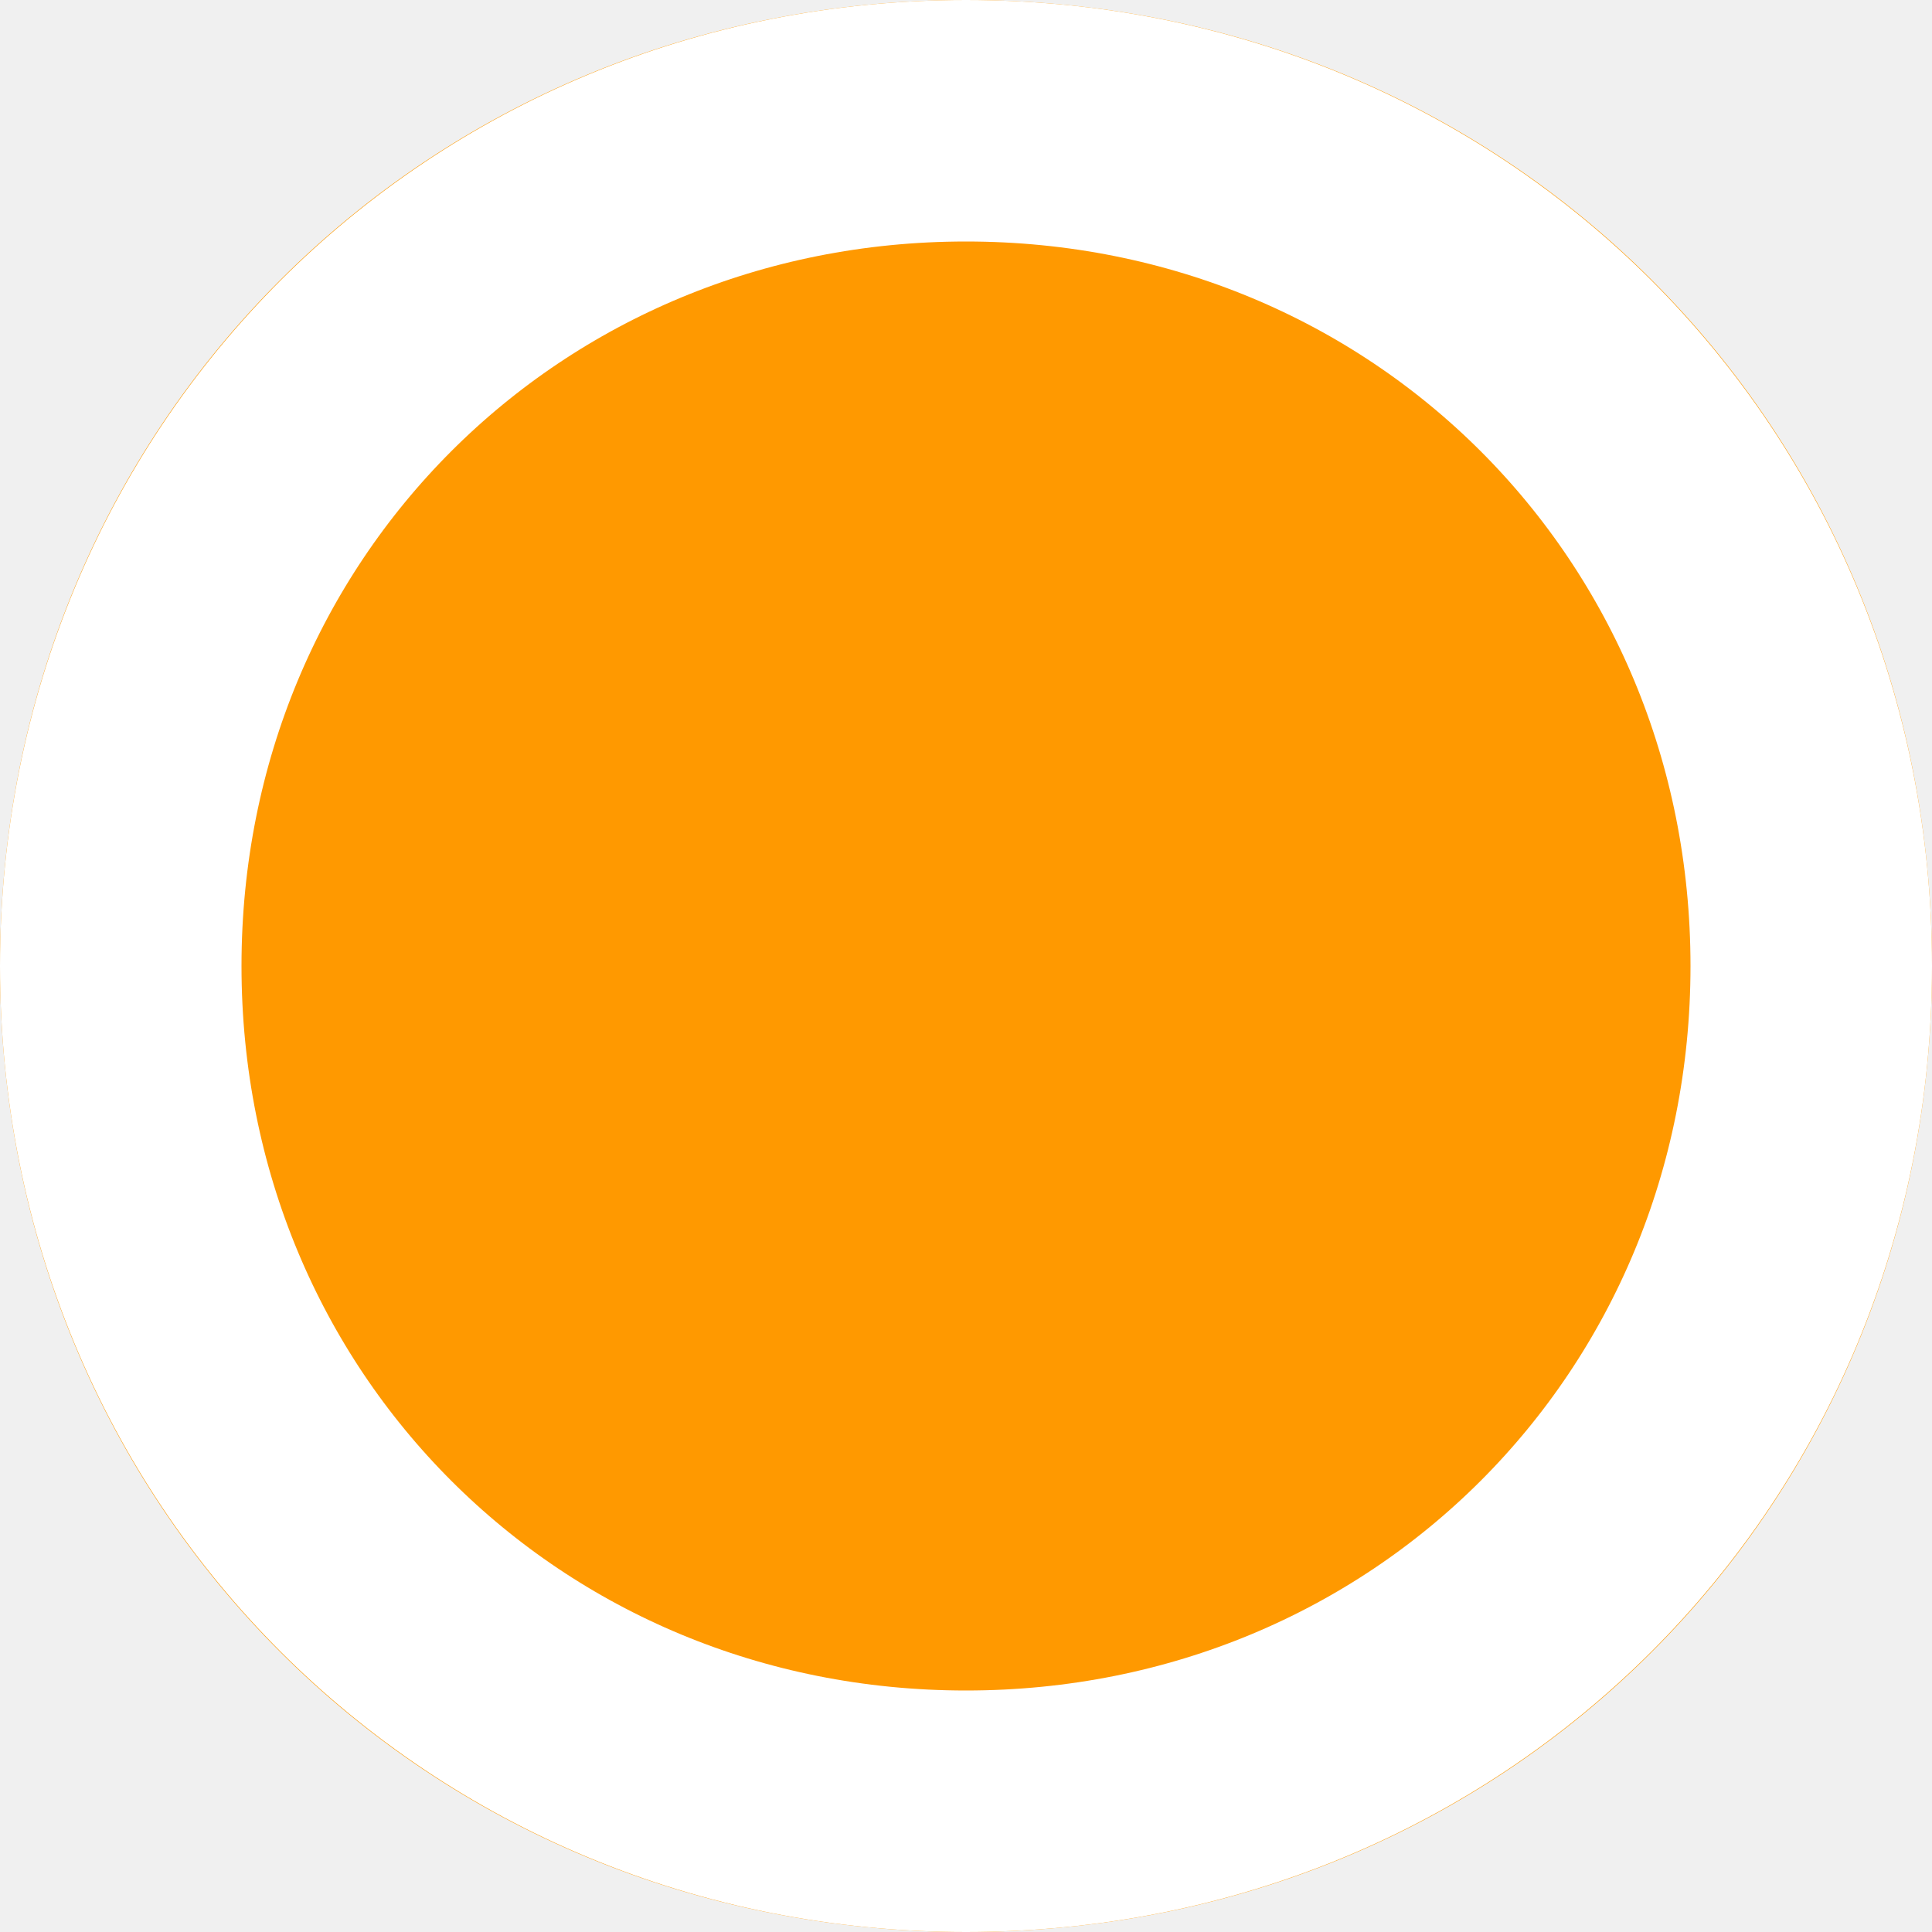
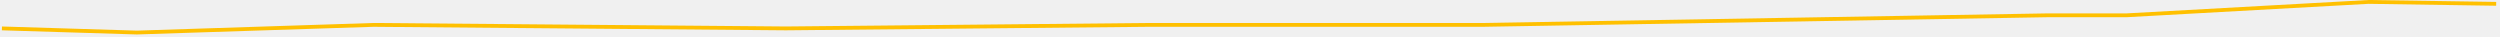
- <svg xmlns="http://www.w3.org/2000/svg" version="1.1" width="8px" height="8px">
-   <g transform="matrix(1 0 0 1 -621 -317 )">
-     <path d="M 625 317  C 627.24 317  629 318.76  629 321  C 629 323.24  627.24 325  625 325  C 622.76 325  621 323.24  621 321  C 621 318.76  622.76 317  625 317  Z " fill-rule="nonzero" fill="#ff9900" stroke="none" />
-     <path d="M 625 317.5  C 626.96 317.5  628.5 319.04  628.5 321  C 628.5 322.96  626.96 324.5  625 324.5  C 623.04 324.5  621.5 322.96  621.5 321  C 621.5 319.04  623.04 317.5  625 317.5  Z " stroke-width="1" stroke="#ffffff" fill="none" />
+ <svg xmlns="http://www.w3.org/2000/svg" version="1.1" width="1306px" height="19px">
+   <g transform="matrix(1 0 0 1 -576 -305 )">
+     <path d="M 0 13.838  L 70.511 16  L 194.146 12  L 409.542 13.838  L 598.858 12  L 773.686 12  L 1068.286 7  L 1109.82 7  L 1236.353 0  L 1303 1  " stroke-width="2" stroke="#ffc000" fill="none" transform="matrix(1 0 0 1 577 306 )" />
  </g>
</svg>
